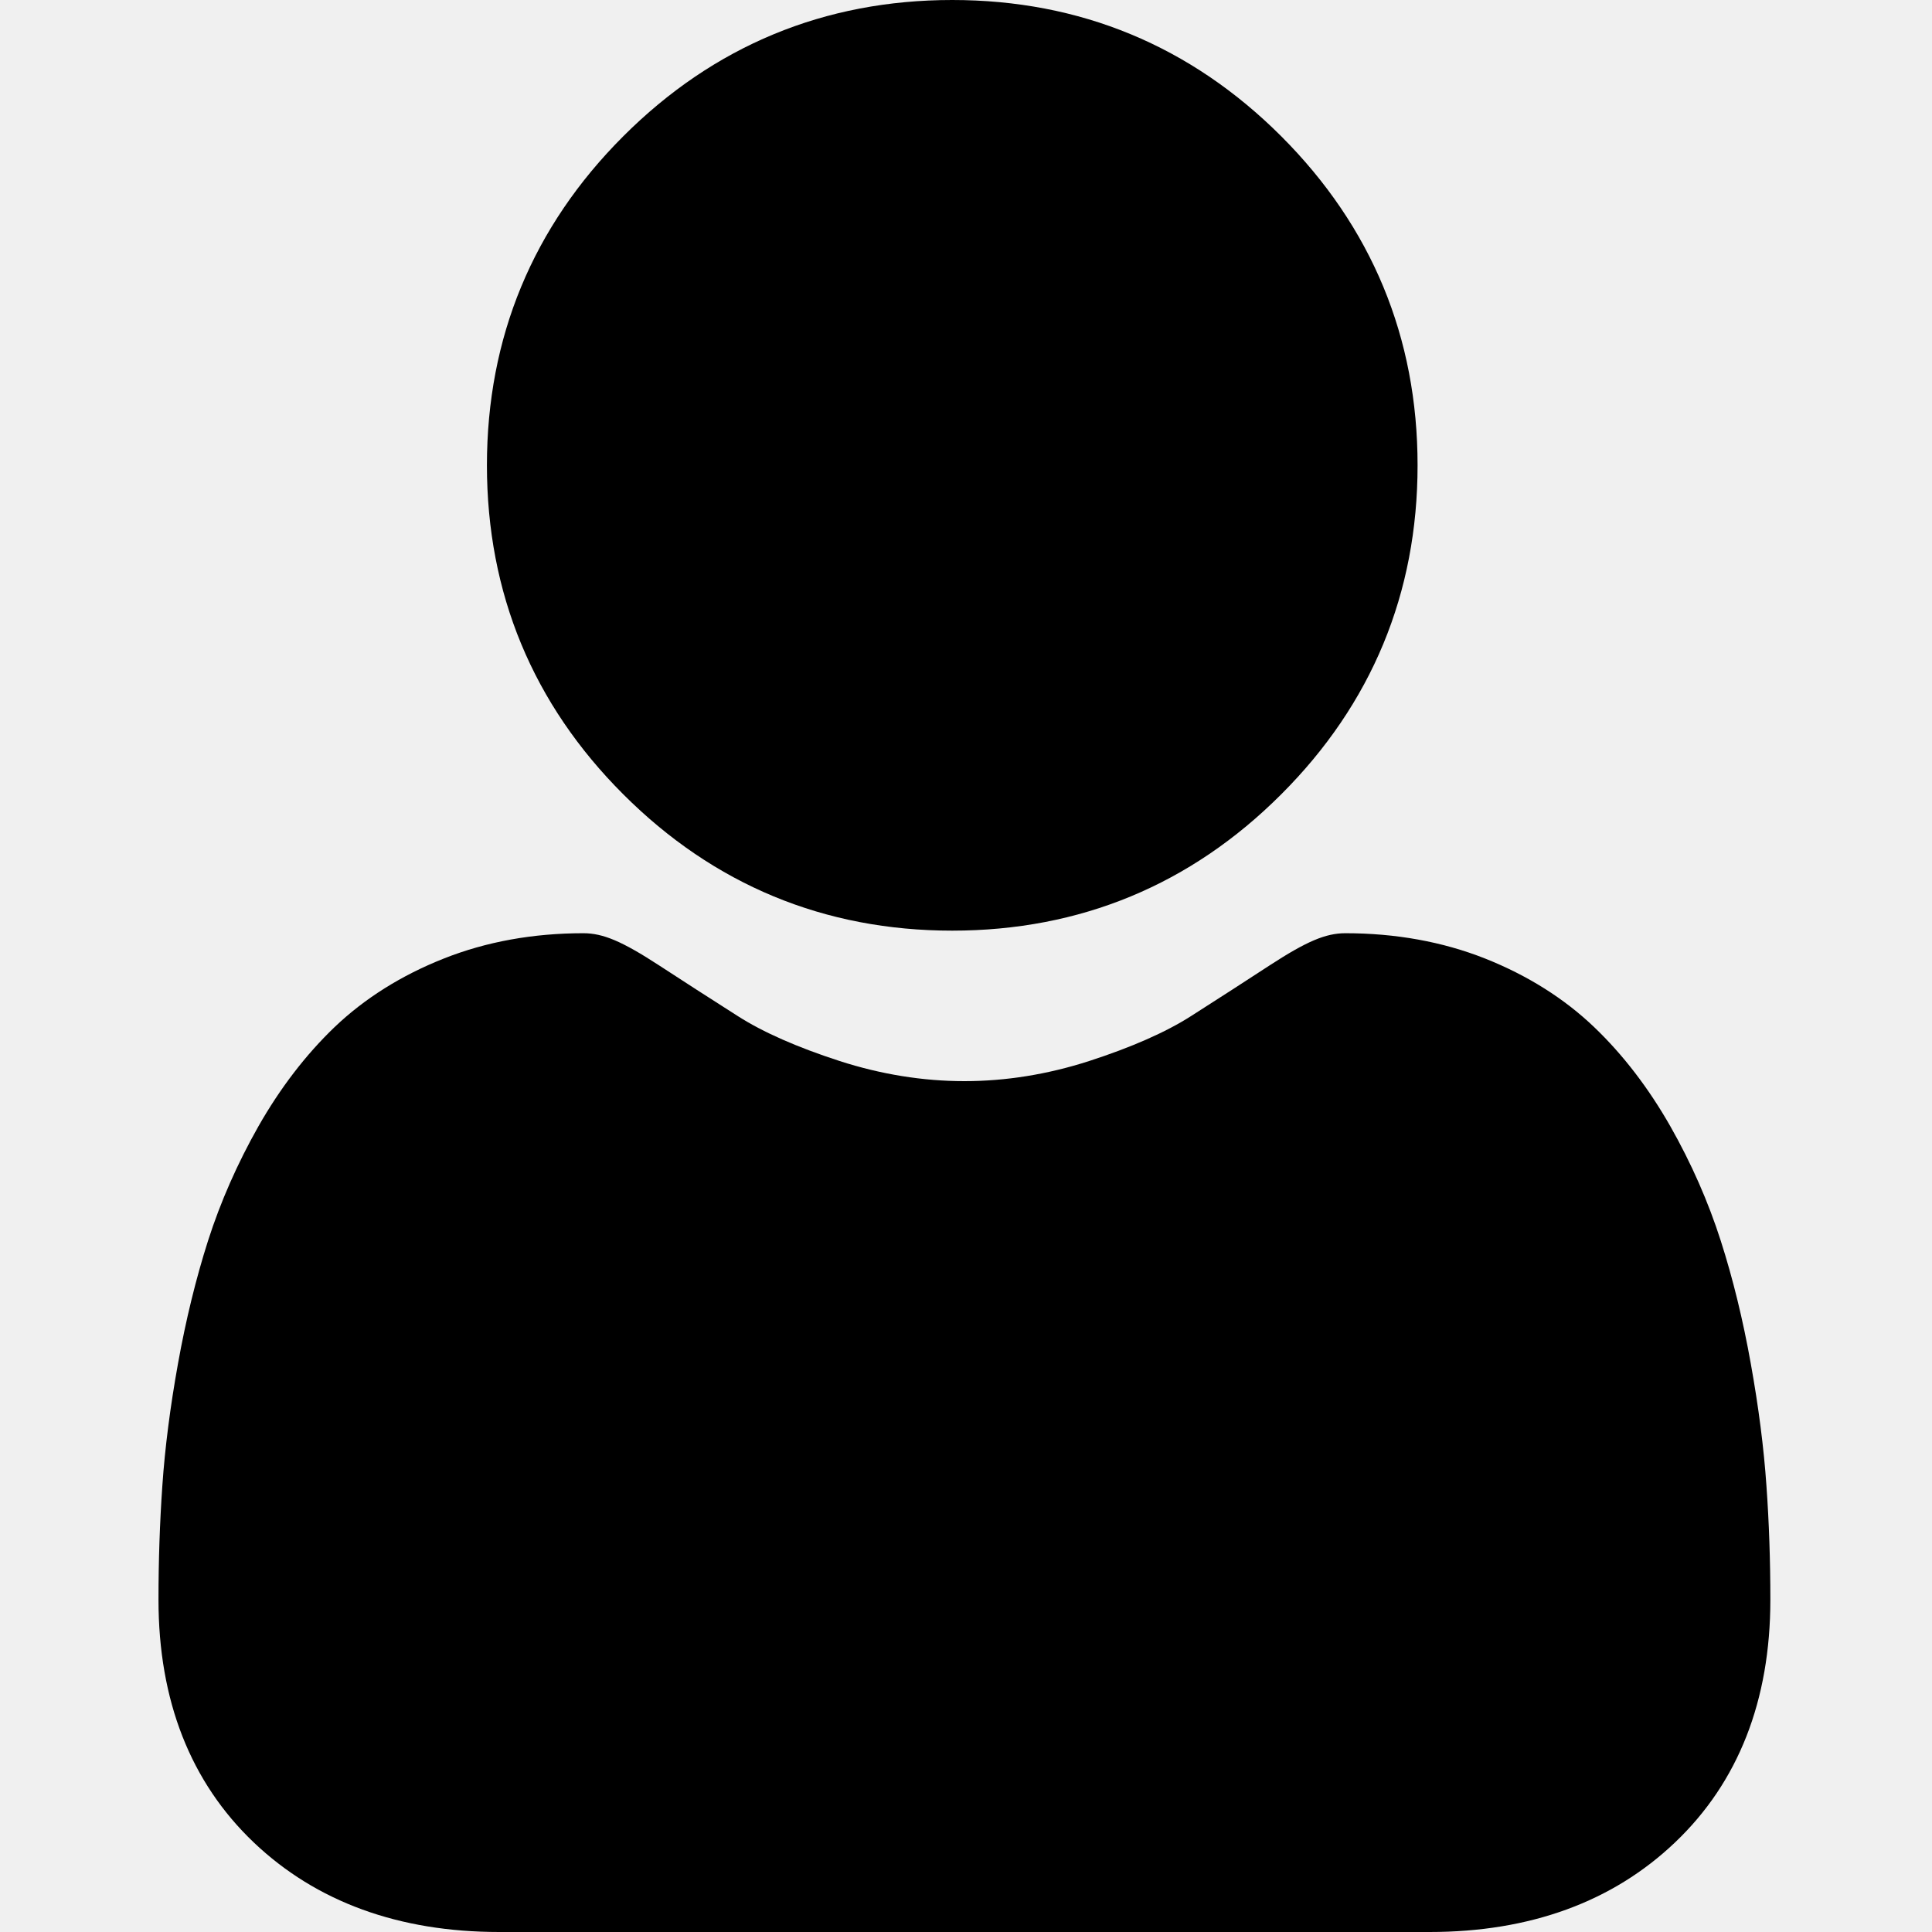
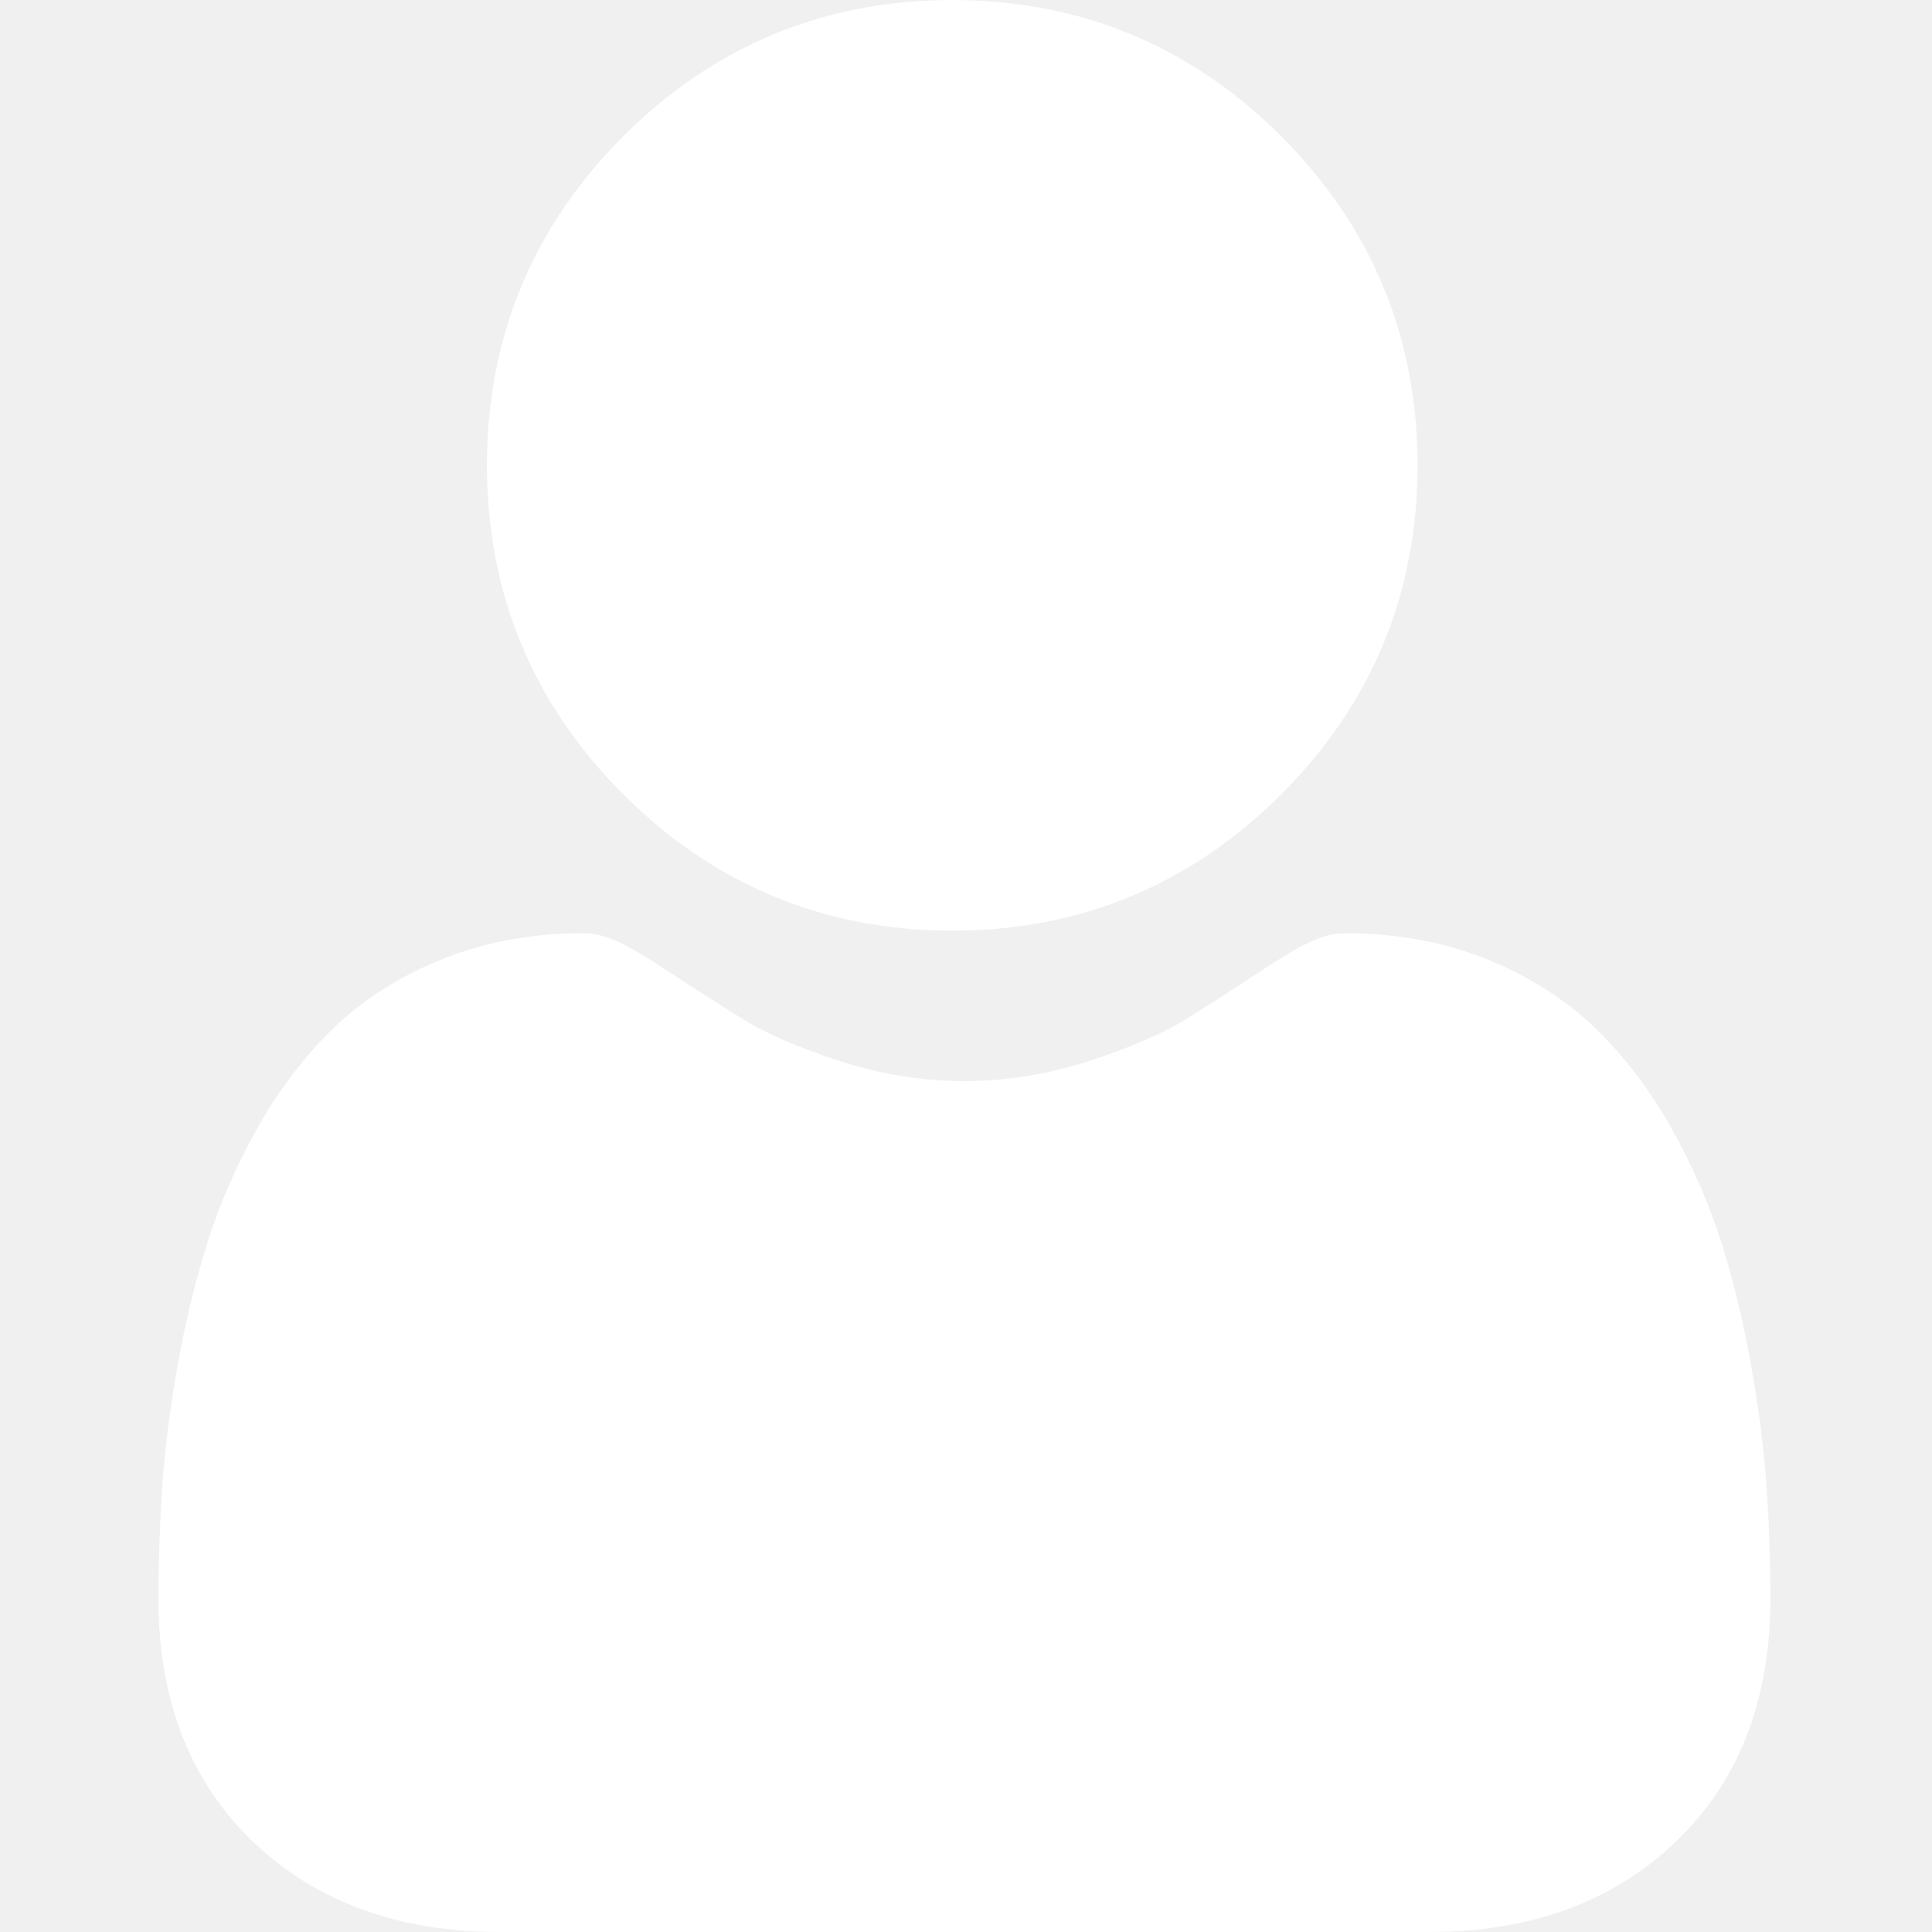
<svg xmlns="http://www.w3.org/2000/svg" width="30" height="30" viewBox="0 0 30 30" fill="none">
  <g clip-path="url(#clip0)">
-     <path d="M14.786 14.451C16.772 14.451 18.491 13.739 19.895 12.334C21.3 10.93 22.012 9.211 22.012 7.225C22.012 5.24 21.3 3.522 19.895 2.116C18.49 0.712 16.771 0 14.786 0C12.801 0 11.082 0.712 9.677 2.117C8.273 3.521 7.561 5.24 7.561 7.225C7.561 9.211 8.273 10.93 9.678 12.334C11.083 13.739 12.802 14.451 14.786 14.451Z" fill="black" />
-     <path d="M27.429 23.069C27.389 22.484 27.307 21.846 27.186 21.173C27.065 20.494 26.908 19.853 26.72 19.267C26.526 18.661 26.263 18.063 25.937 17.489C25.598 16.894 25.201 16.376 24.755 15.95C24.289 15.504 23.718 15.145 23.058 14.883C22.4 14.623 21.671 14.491 20.891 14.491C20.585 14.491 20.289 14.617 19.717 14.989C19.365 15.219 18.953 15.485 18.494 15.778C18.101 16.029 17.568 16.263 16.911 16.476C16.269 16.683 15.618 16.788 14.975 16.788C14.332 16.788 13.681 16.683 13.039 16.476C12.382 16.263 11.849 16.029 11.457 15.778C11.001 15.488 10.589 15.222 10.232 14.989C9.661 14.617 9.364 14.491 9.058 14.491C8.278 14.491 7.549 14.623 6.892 14.884C6.232 15.145 5.661 15.504 5.194 15.95C4.749 16.377 4.351 16.895 4.013 17.489C3.688 18.063 3.424 18.661 3.23 19.267C3.043 19.853 2.886 20.494 2.764 21.173C2.643 21.845 2.561 22.483 2.521 23.069C2.481 23.643 2.461 24.239 2.461 24.841C2.461 26.407 2.959 27.674 3.94 28.609C4.91 29.532 6.193 30 7.753 30H22.198C23.758 30 25.041 29.532 26.01 28.609C26.992 27.675 27.49 26.407 27.49 24.84C27.49 24.236 27.47 23.64 27.429 23.069Z" fill="black" />
+     <path d="M14.786 14.451C16.772 14.451 18.491 13.739 19.895 12.334C21.3 10.93 22.012 9.211 22.012 7.225C22.012 5.24 21.3 3.522 19.895 2.116C18.49 0.712 16.771 0 14.786 0C12.801 0 11.082 0.712 9.677 2.117C8.273 3.521 7.561 5.24 7.561 7.225C7.561 9.211 8.273 10.93 9.678 12.334C11.083 13.739 12.802 14.451 14.786 14.451Z" fill="#ffffff" />
+     <path d="M27.429 23.069C27.389 22.484 27.307 21.846 27.186 21.173C27.065 20.494 26.908 19.853 26.72 19.267C26.526 18.661 26.263 18.063 25.937 17.489C25.598 16.894 25.201 16.376 24.755 15.95C24.289 15.504 23.718 15.145 23.058 14.883C22.4 14.623 21.671 14.491 20.891 14.491C20.585 14.491 20.289 14.617 19.717 14.989C19.365 15.219 18.953 15.485 18.494 15.778C18.101 16.029 17.568 16.263 16.911 16.476C16.269 16.683 15.618 16.788 14.975 16.788C14.332 16.788 13.681 16.683 13.039 16.476C12.382 16.263 11.849 16.029 11.457 15.778C11.001 15.488 10.589 15.222 10.232 14.989C9.661 14.617 9.364 14.491 9.058 14.491C8.278 14.491 7.549 14.623 6.892 14.884C6.232 15.145 5.661 15.504 5.194 15.95C4.749 16.377 4.351 16.895 4.013 17.489C3.688 18.063 3.424 18.661 3.23 19.267C3.043 19.853 2.886 20.494 2.764 21.173C2.643 21.845 2.561 22.483 2.521 23.069C2.481 23.643 2.461 24.239 2.461 24.841C2.461 26.407 2.959 27.674 3.94 28.609C4.91 29.532 6.193 30 7.753 30H22.198C23.758 30 25.041 29.532 26.01 28.609C26.992 27.675 27.49 26.407 27.49 24.84C27.49 24.236 27.47 23.64 27.429 23.069Z" fill="#ffffff" />
  </g>
  <defs>
    <clipPath>
      <rect width="30" height="30" fill="white" />
    </clipPath>
  </defs>
</svg>
